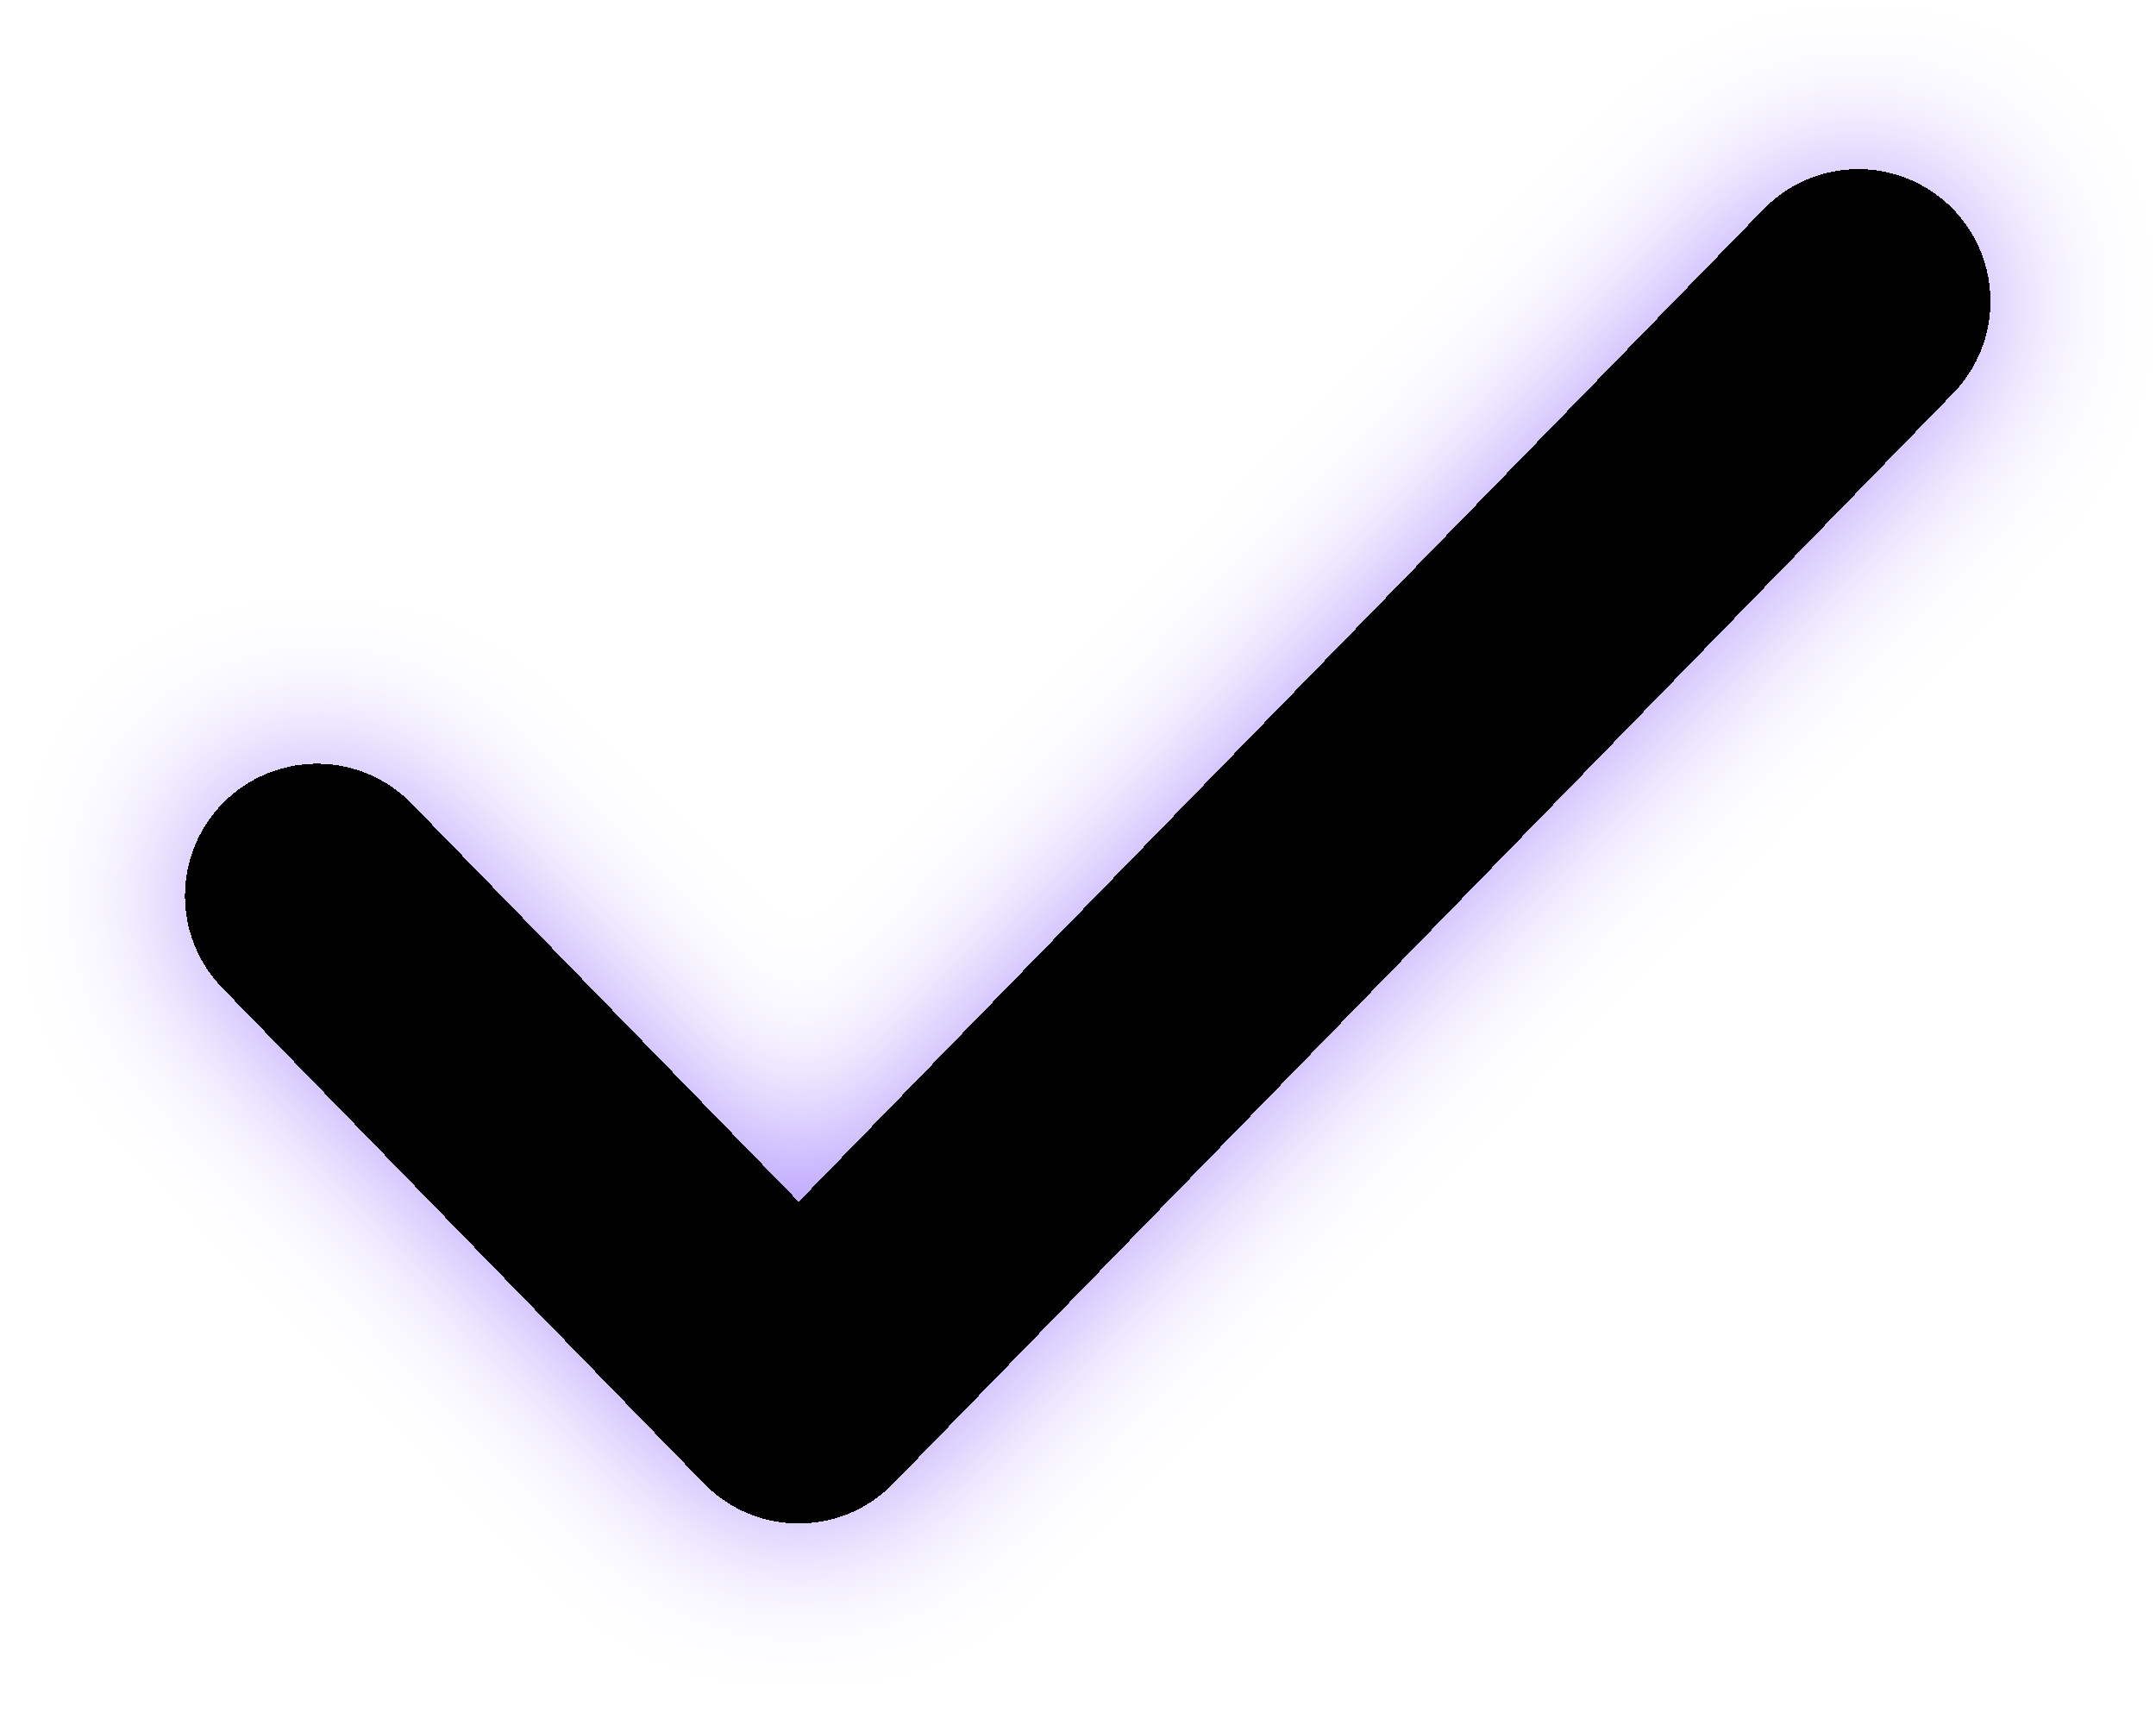
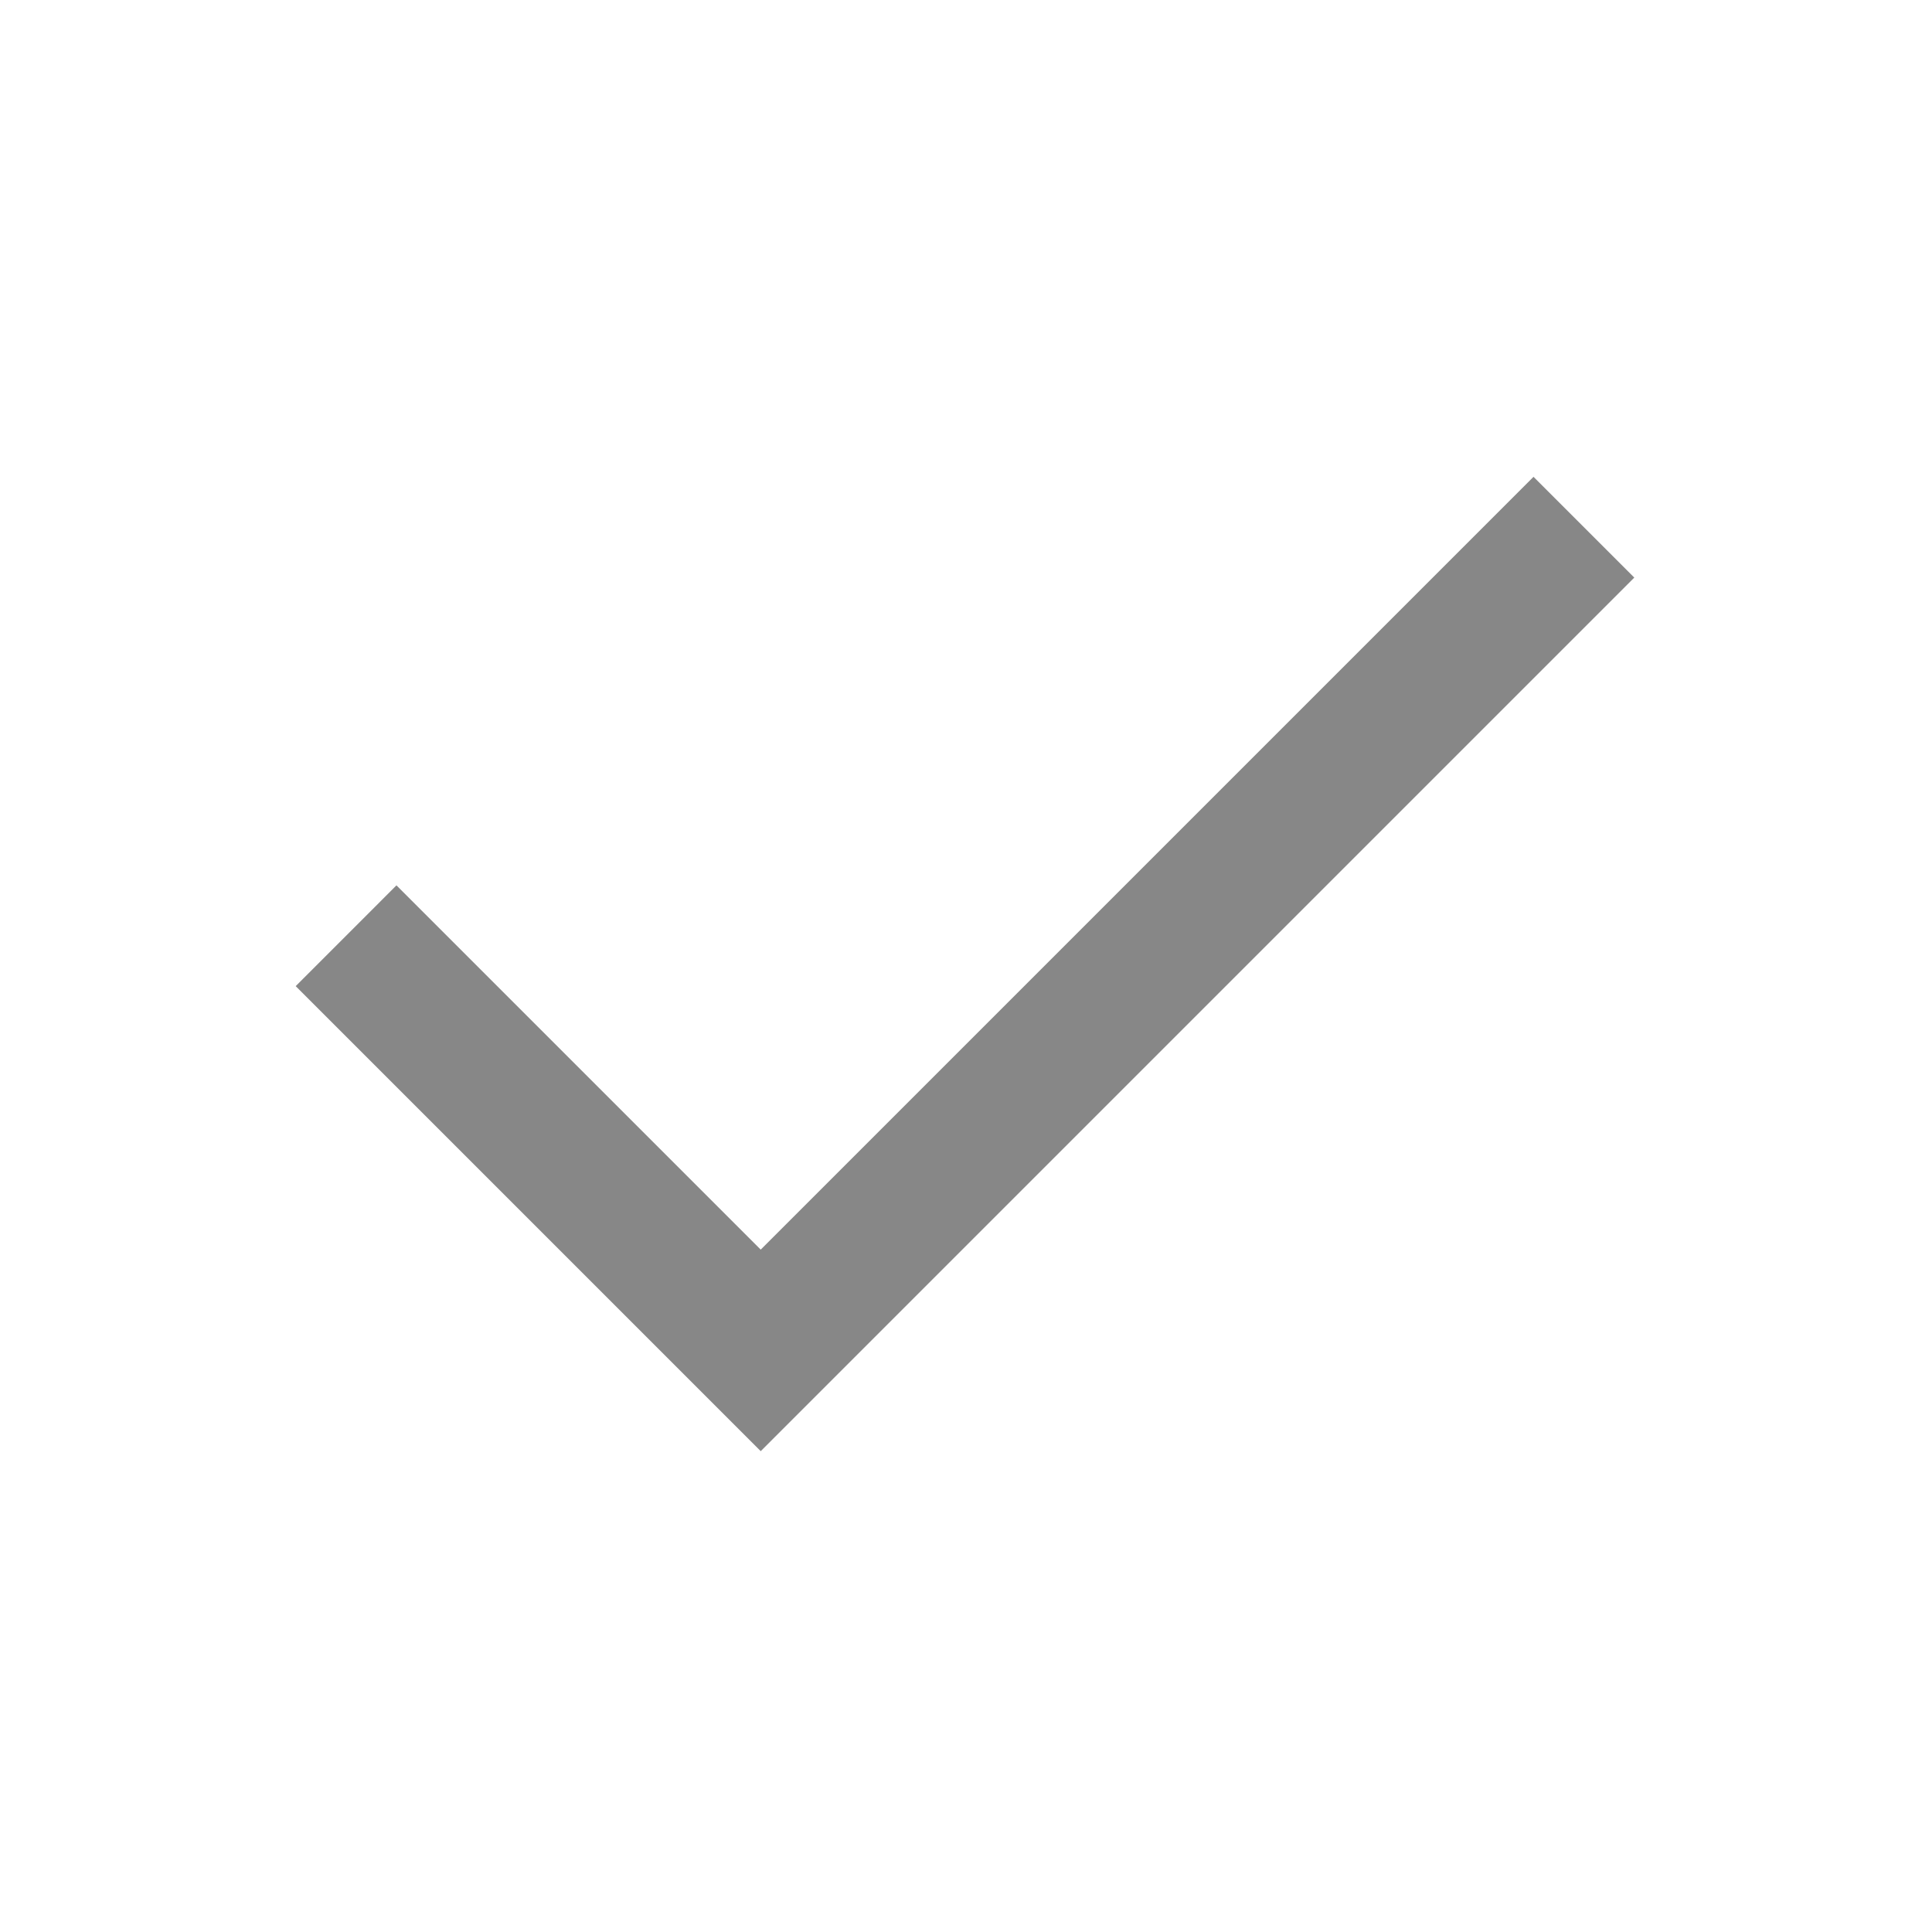
- <svg xmlns="http://www.w3.org/2000/svg" width="34" height="27" viewBox="0 0 34 27" fill="none">
-   <g filter="url(#filter0_d_667_785)">
-     <path d="M29.306 4.75L12.595 21.938L5 14.125" stroke="black" stroke-width="4.167" stroke-linecap="round" stroke-linejoin="round" shape-rendering="crispEdges" />
-   </g>
-   <defs>
-     <filter id="filter0_d_667_785" x="0.417" y="0.167" width="33.472" height="26.355" filterUnits="userSpaceOnUse" color-interpolation-filters="sRGB">
-       <feFlood flood-opacity="0" result="BackgroundImageFix" />
-       <feColorMatrix in="SourceAlpha" type="matrix" values="0 0 0 0 0 0 0 0 0 0 0 0 0 0 0 0 0 0 127 0" result="hardAlpha" />
-       <feOffset />
-       <feGaussianBlur stdDeviation="1.25" />
-       <feComposite in2="hardAlpha" operator="out" />
-       <feColorMatrix type="matrix" values="0 0 0 0 0.678 0 0 0 0 0.566 0 0 0 0 0.992 0 0 0 1 0" />
-       <feBlend mode="normal" in2="BackgroundImageFix" result="effect1_dropShadow_667_785" />
-       <feBlend mode="normal" in="SourceGraphic" in2="effect1_dropShadow_667_785" result="shape" />
-     </filter>
-   </defs>
+ <svg xmlns="http://www.w3.org/2000/svg" width="48" height="48" viewBox="0 0 48 48" fill="none">
+   <path d="M18.9 35.7 7.7 24.5l2.15-2.15 9.05 9.05 19.2-19.2 2.15 2.15Z" fill="#878787" stroke="#878787" stroke-width="0.5" />
</svg>
